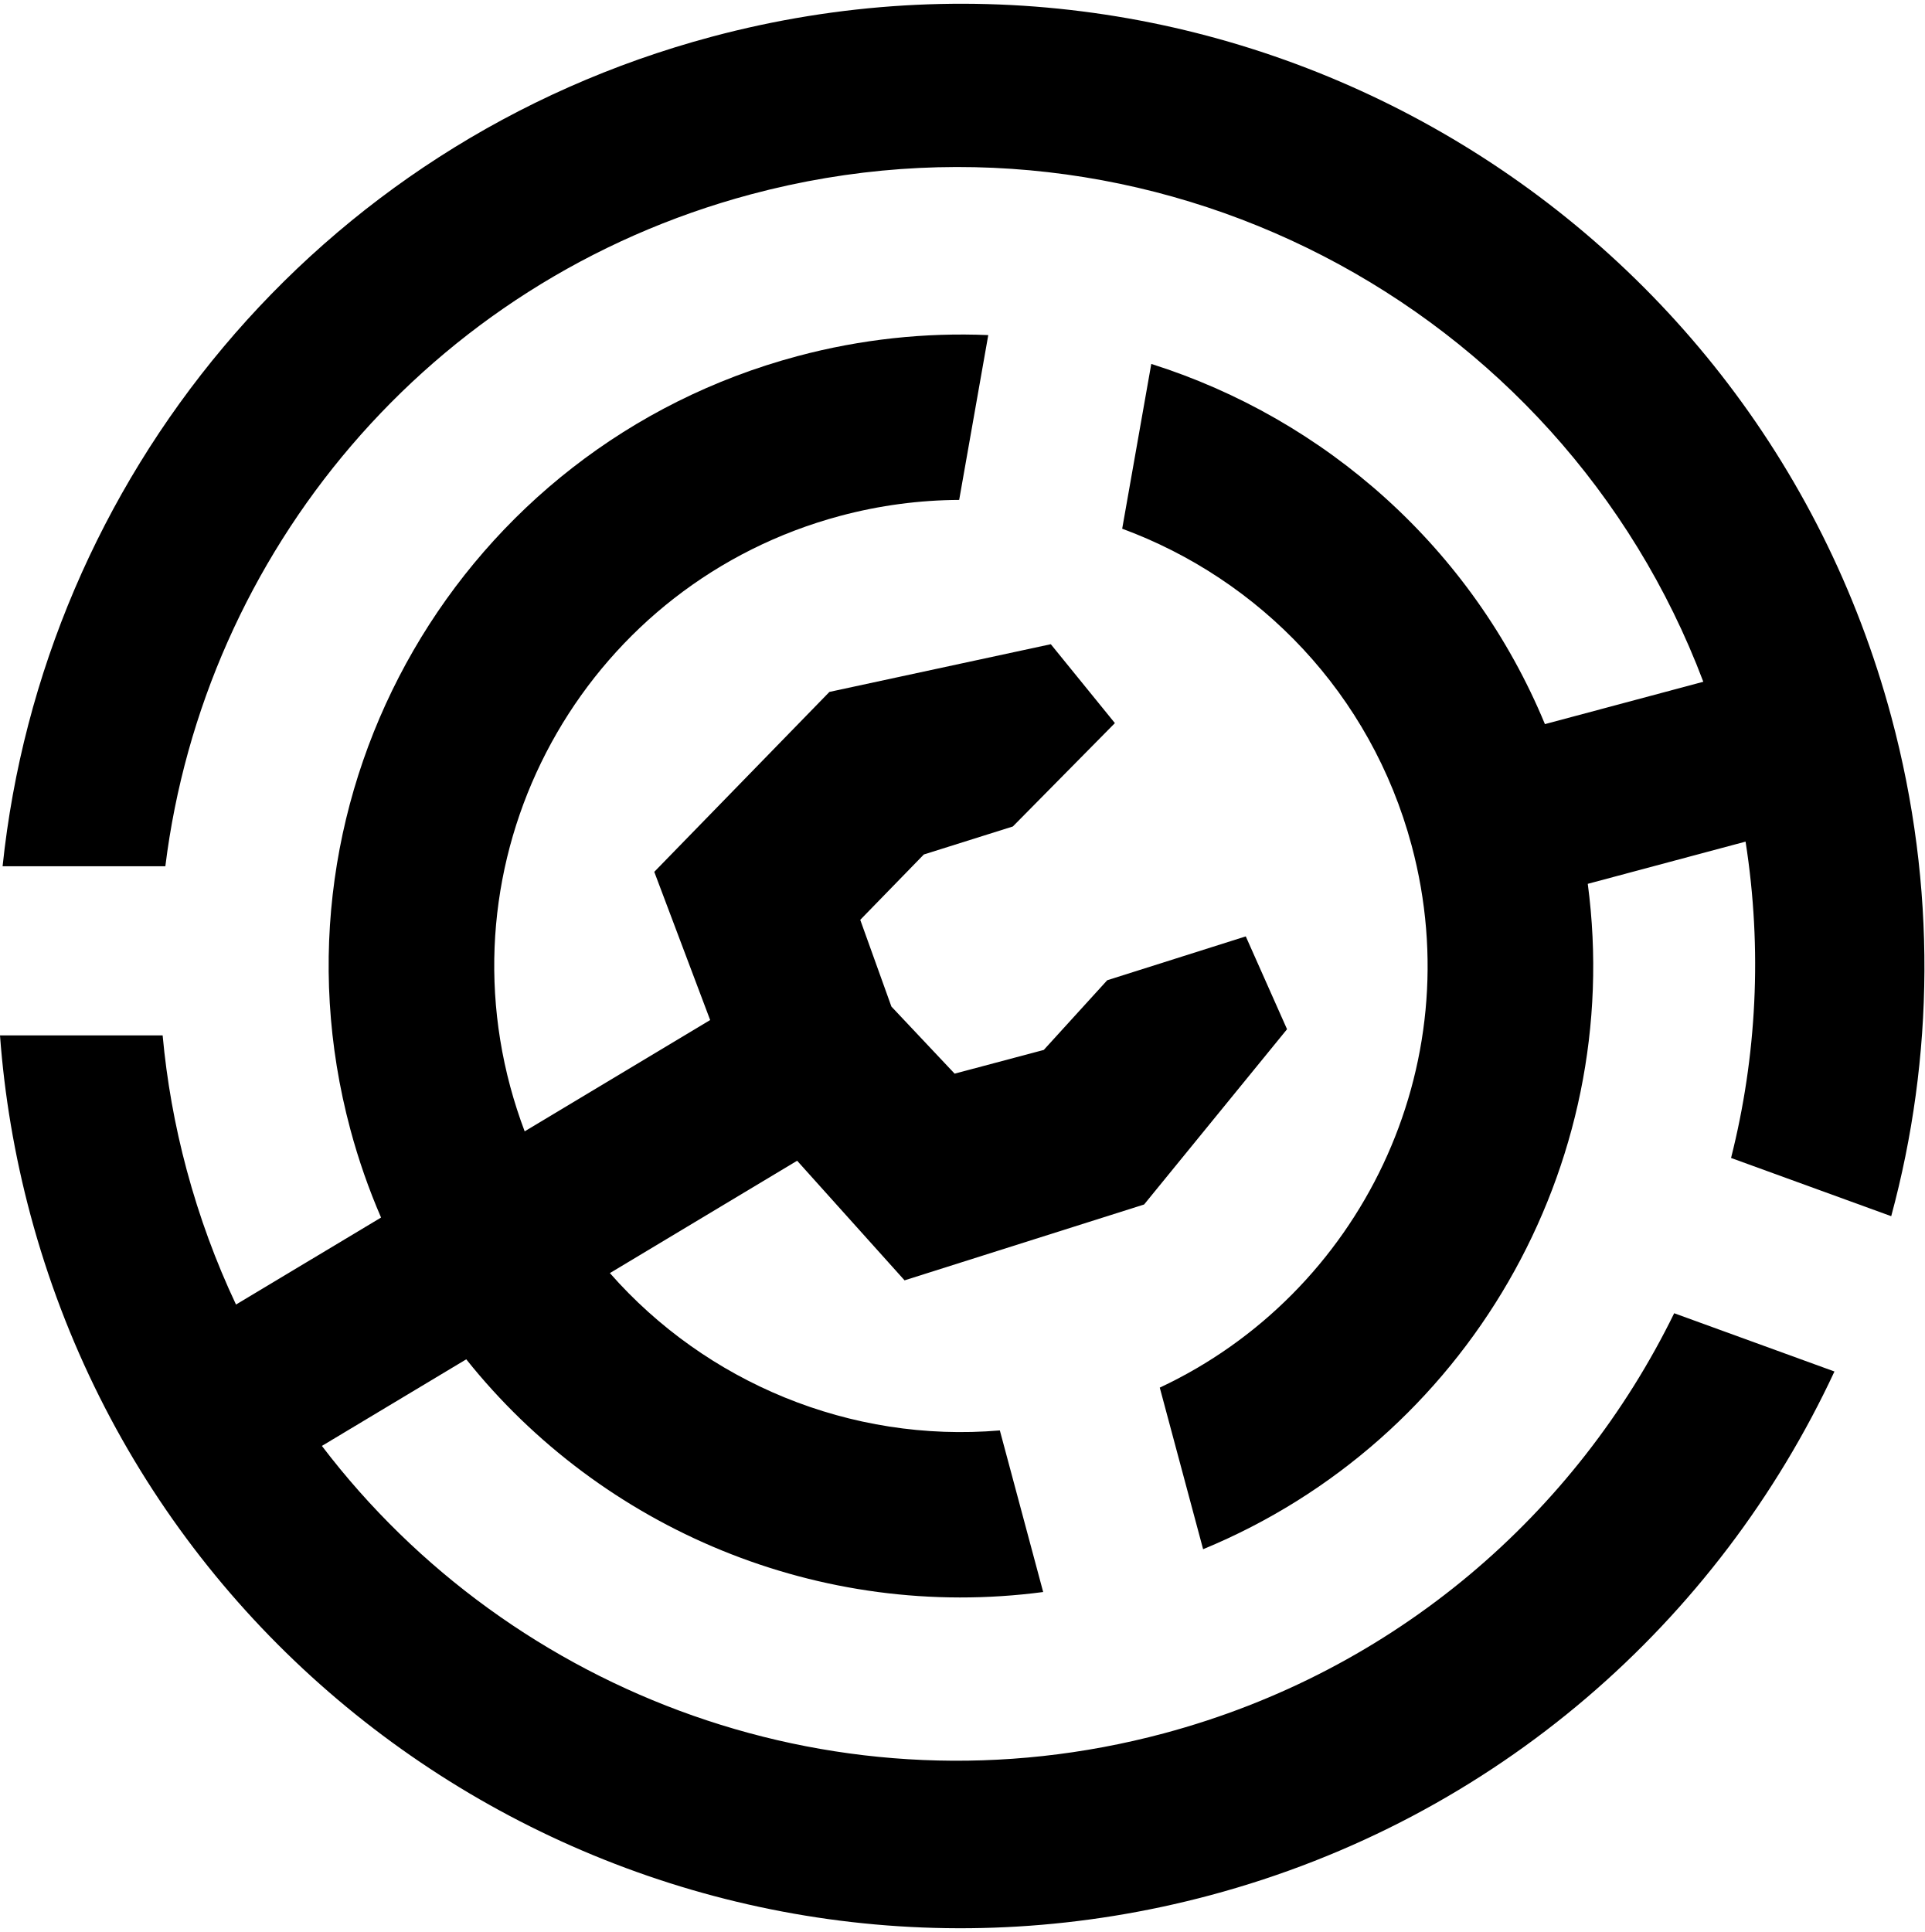
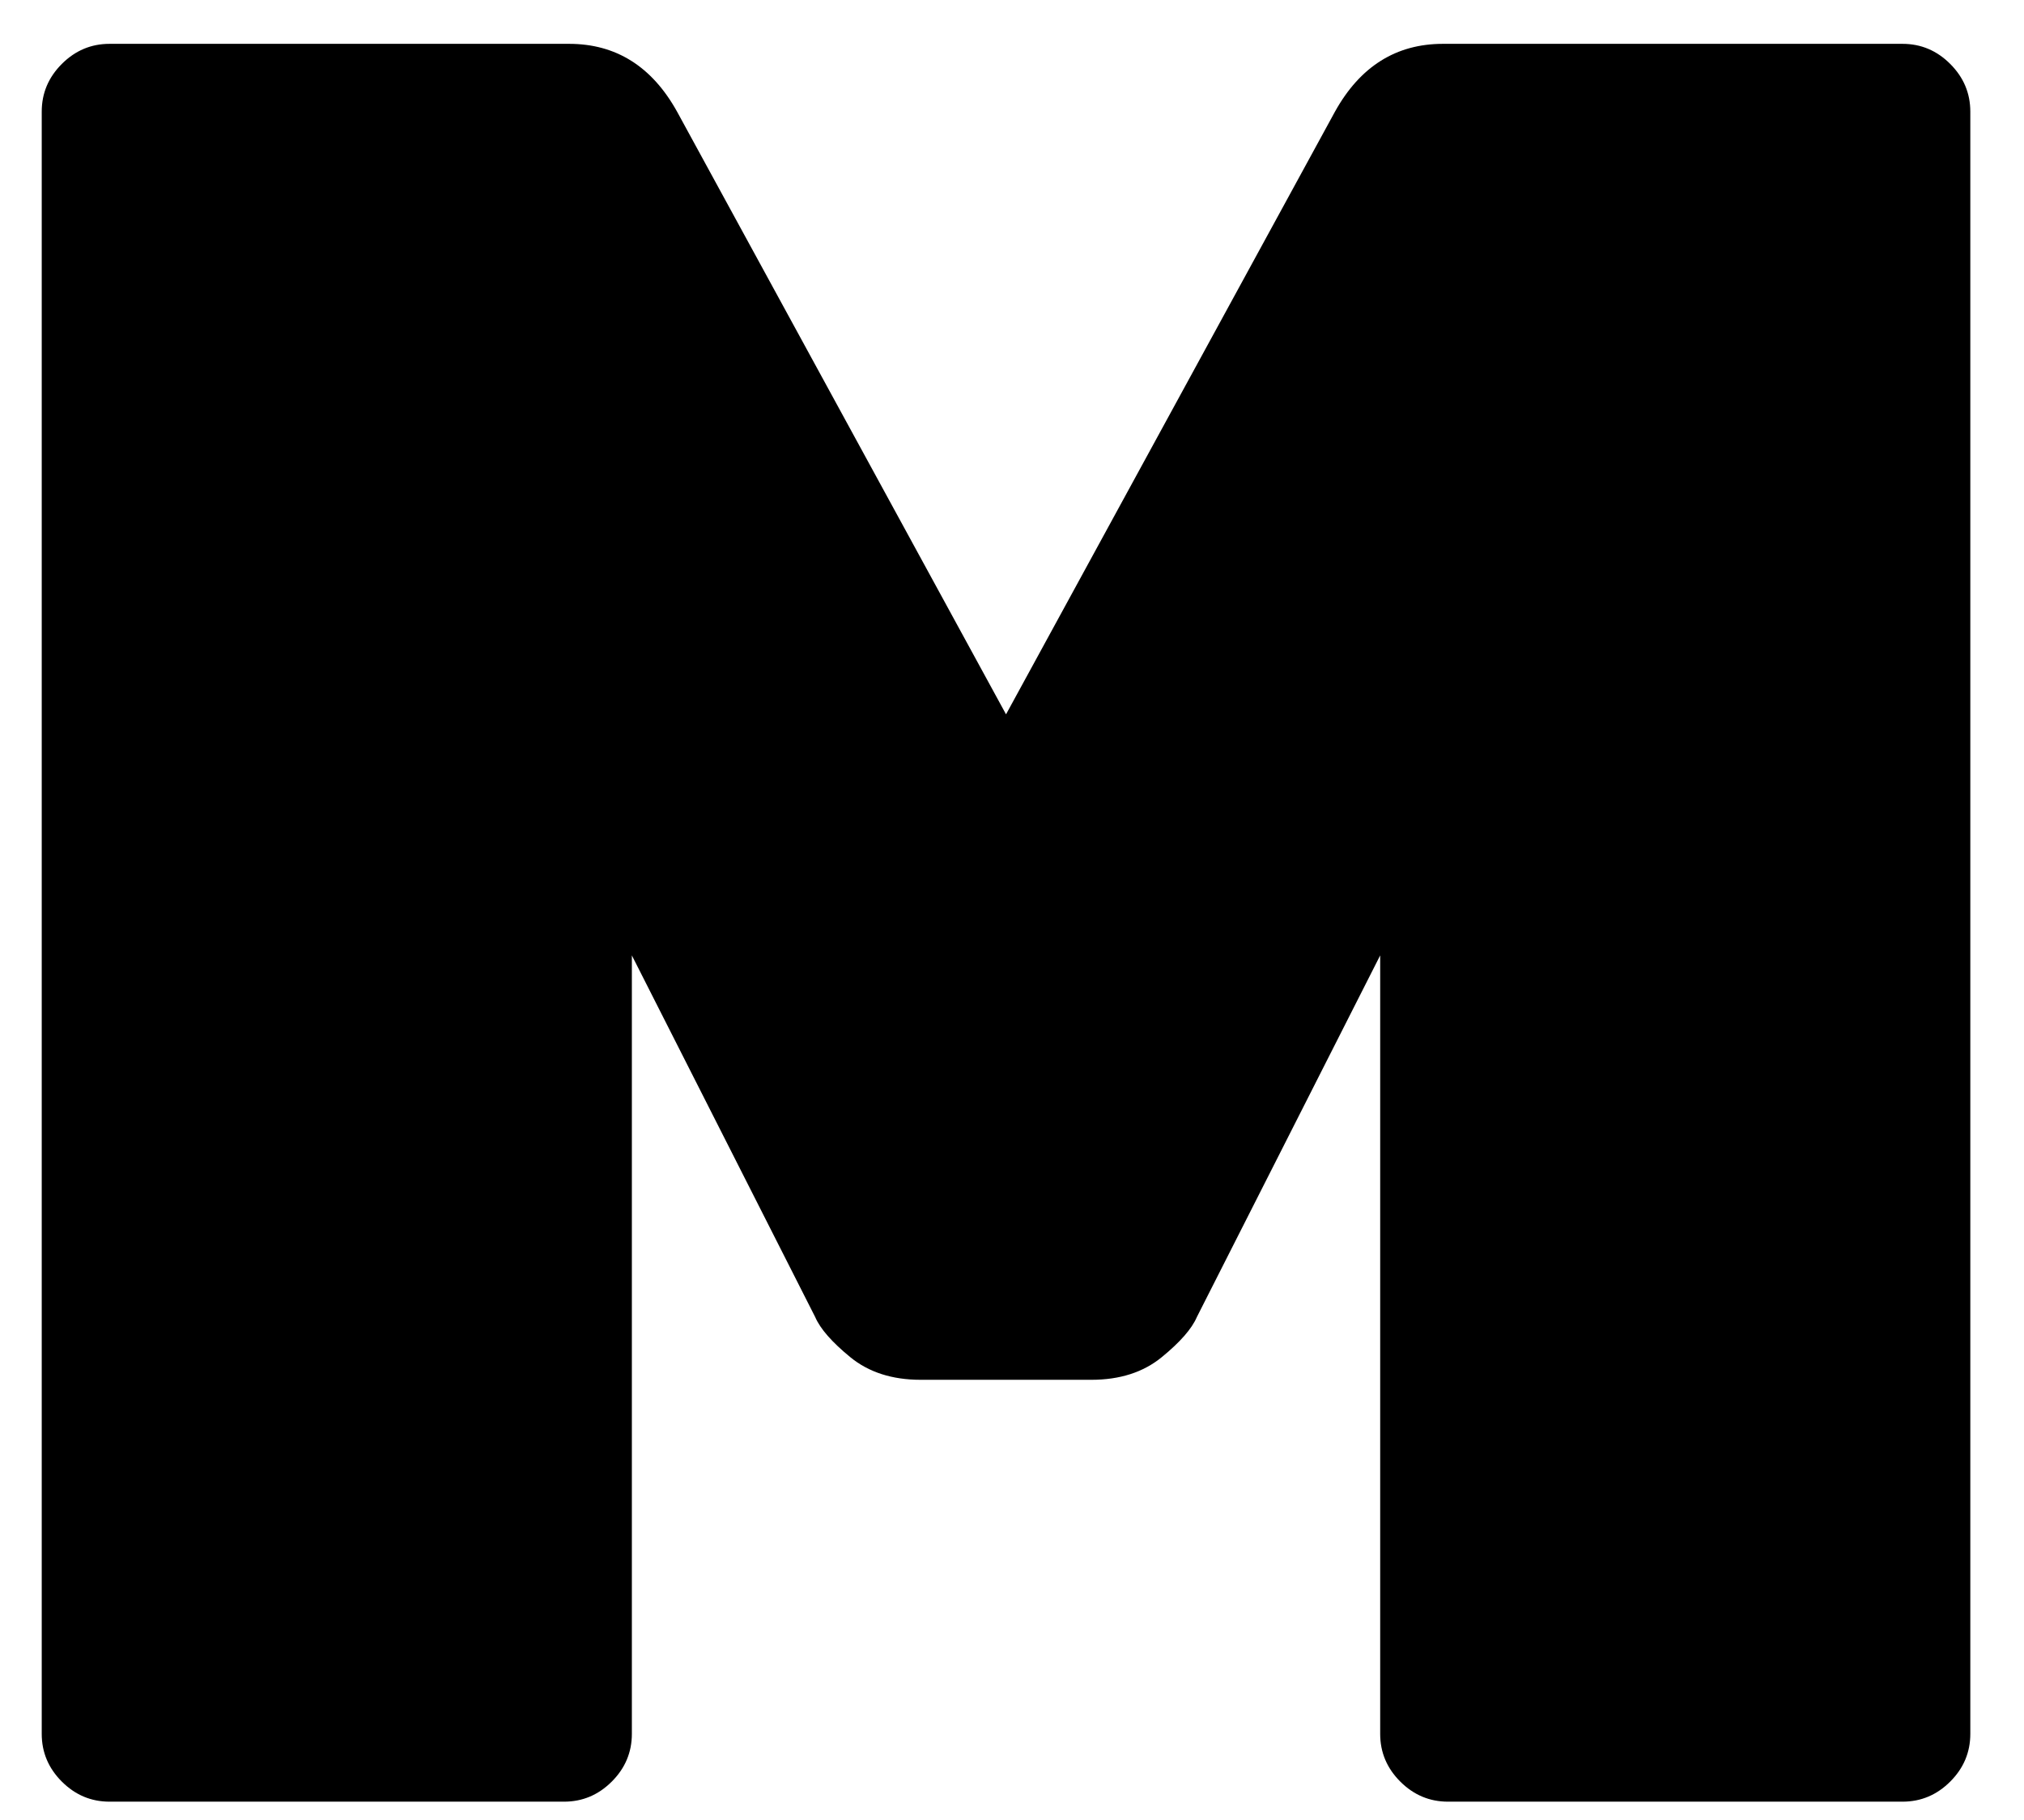
- <svg xmlns="http://www.w3.org/2000/svg" width="512" height="514" viewBox="0 0 512 514">
-   <path fill-rule="evenodd" clip-rule="evenodd" d="M503.16 323.56C514.55 281.47 515.32 235.91 503.2 190.76C466.57 54.23 326.04 -26.8 189.33 9.78C83.81 38.02 11.39 128.07 0.69 230.47H43.99C54.29 147.33 113.74 74.73 199.75 51.71C306.05 23.26 415.13 80.67 453.17 181.38L411.03 192.65C391.64 145.8 352.57 111.45 306.3 96.82L298.56 140.66C335.09 154.13 364.72 184.5 375.56 224.91C391.36 283.8 361.94 344.14 308.56 369.17L320.09 412.16C390.25 383.21 432.4 310.3 422.43 235.14L464.41 223.91C468.91 252.62 467.35 281.16 460.55 308.07L503.16 323.56Z" fill="currentColor" />
-   <path d="M321.99 504.22C185.27 540.8 44.75 459.77 8.11 323.24C3.84 307.31 1.17 291.33 0 275.46H43.27C44.36 287.37 46.47 299.35 49.68 311.29C53.04 323.8 57.45 335.75 62.79 347.07L101.38 323.92C98.13 316.42 95.39 308.6 93.21 300.47C69.17 210.87 122.41 118.77 212.13 94.76C229.13 90.21 246.23 88.44 262.93 89.15L255.19 133C244.73 133.05 234.11 134.42 223.53 137.25C157.31 154.98 118.01 222.95 135.75 289.09C136.85 293.16 138.13 297.13 139.59 300.99L188.94 271.38L174.07 231.95L220.67 184.08L279.57 171.39L296.62 192.38L269.47 219.88L245.79 227.33L228.87 244.72L237.16 267.79C237.16 267.79 253.95 285.63 253.98 285.64L277.7 279.33L294.58 260.79L331.44 249.12L342.42 273.82L304.39 320.45L240.66 340.63L212.08 308.81L162.26 338.7C187.8 367.78 226.2 383.93 266.01 380.56L277.54 423.55C218.13 431.41 160.1 406.82 124.05 361.64L85.64 384.68C136.25 451.17 223.84 484.11 309.61 461.16C371.35 444.64 419.4 402.56 445.42 349.38L488.06 364.88C457.17 431.16 398.22 483.82 321.99 504.22Z" fill="currentColor" />
+ <svg xmlns="http://www.w3.org/2000/svg" width="99" height="89" viewBox="-2 -2 97 87" fill="none">
+   <path d="M61.979 3.249C63.183 1.083 64.908 -1.3368e-05 67.154 -1.3368e-05H89.178C90.06 -1.3368e-05 90.823 0.321 91.464 0.963C92.106 1.605 92.427 2.367 92.427 3.249V80.994C92.427 81.877 92.106 82.639 91.464 83.281C90.823 83.922 90.06 84.243 89.178 84.243H67.395C66.512 84.243 65.75 83.922 65.108 83.281C64.466 82.639 64.145 81.877 64.145 80.994V43.686L55.36 61.016C55.119 61.578 54.558 62.22 53.675 62.942C52.793 63.664 51.669 64.025 50.305 64.025H42.122C40.758 64.025 39.635 63.664 38.752 62.942C37.87 62.22 37.308 61.578 37.067 61.016L28.282 43.686V80.994C28.282 81.877 27.961 82.639 27.319 83.281C26.677 83.922 25.915 84.243 25.032 84.243H3.249C2.367 84.243 1.605 83.922 0.963 83.281C0.321 82.639 1.10463e-05 81.877 1.10463e-05 80.994V3.249C1.10463e-05 2.367 0.321 1.605 0.963 0.963C1.605 0.321 2.367 -1.3368e-05 3.249 -1.3368e-05H25.273C27.52 -1.3368e-05 29.244 1.083 30.448 3.249L46.214 32.133L61.979 3.249Z" fill="black" />
</svg>
